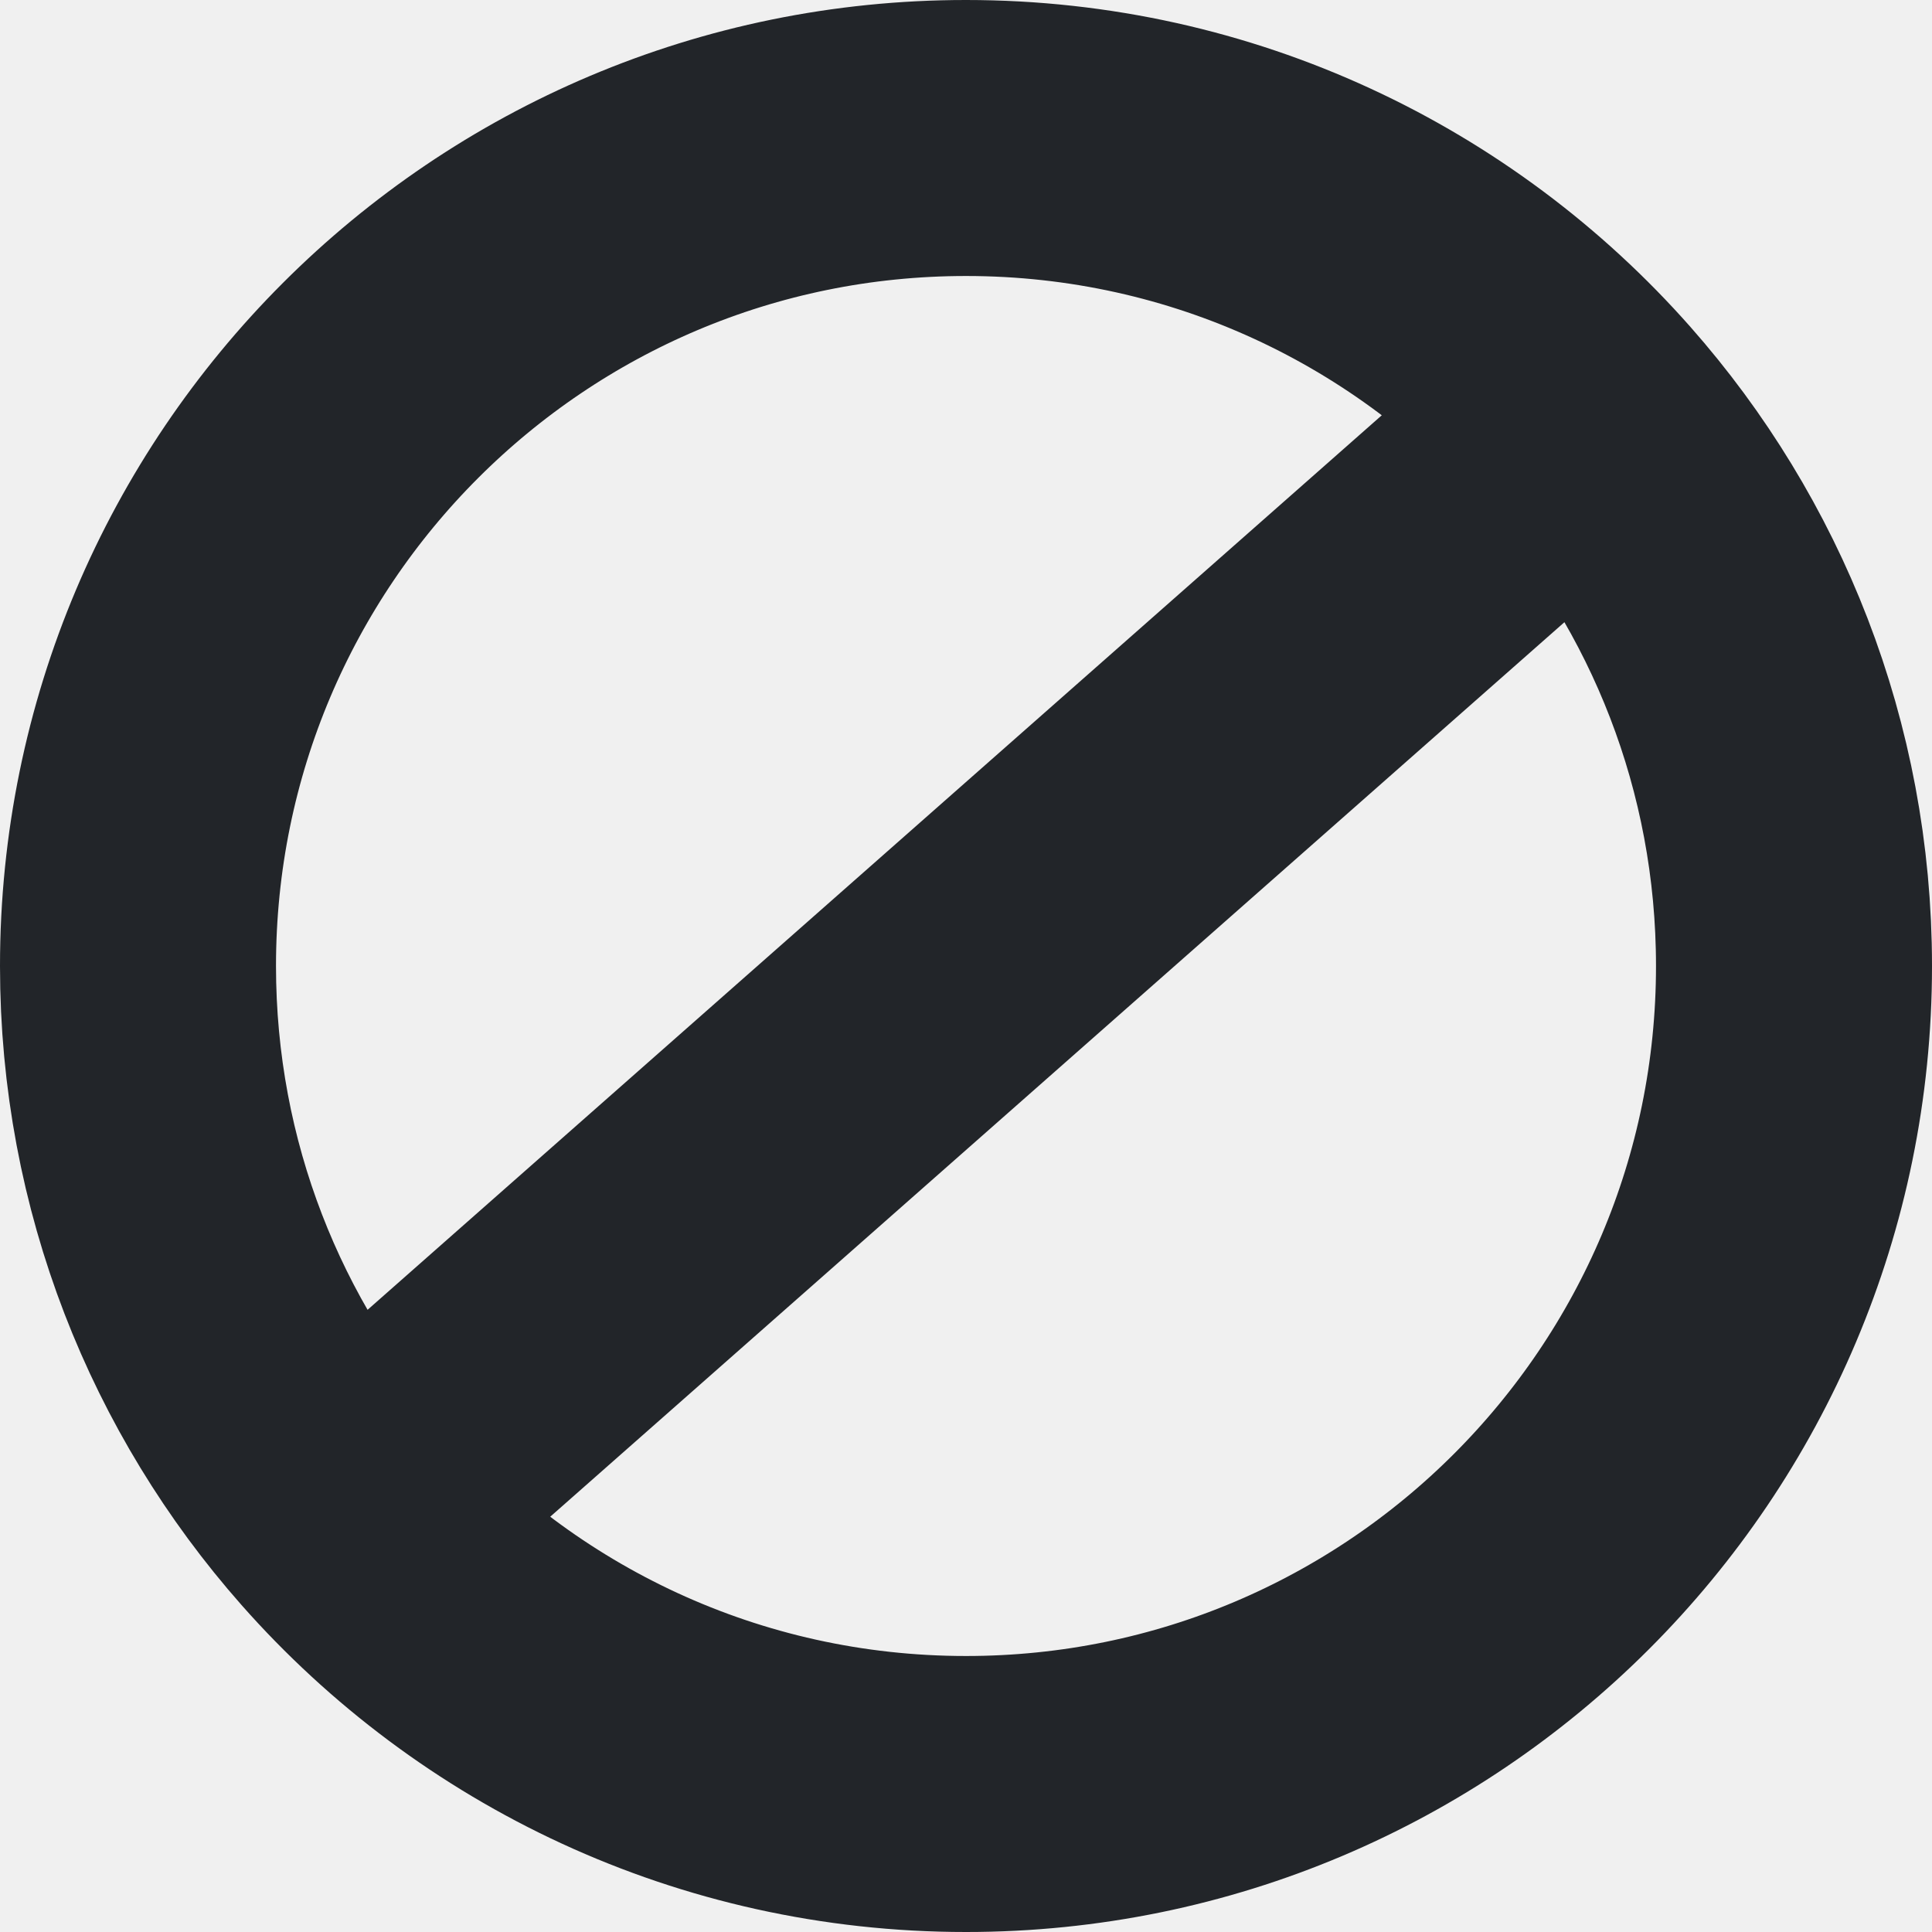
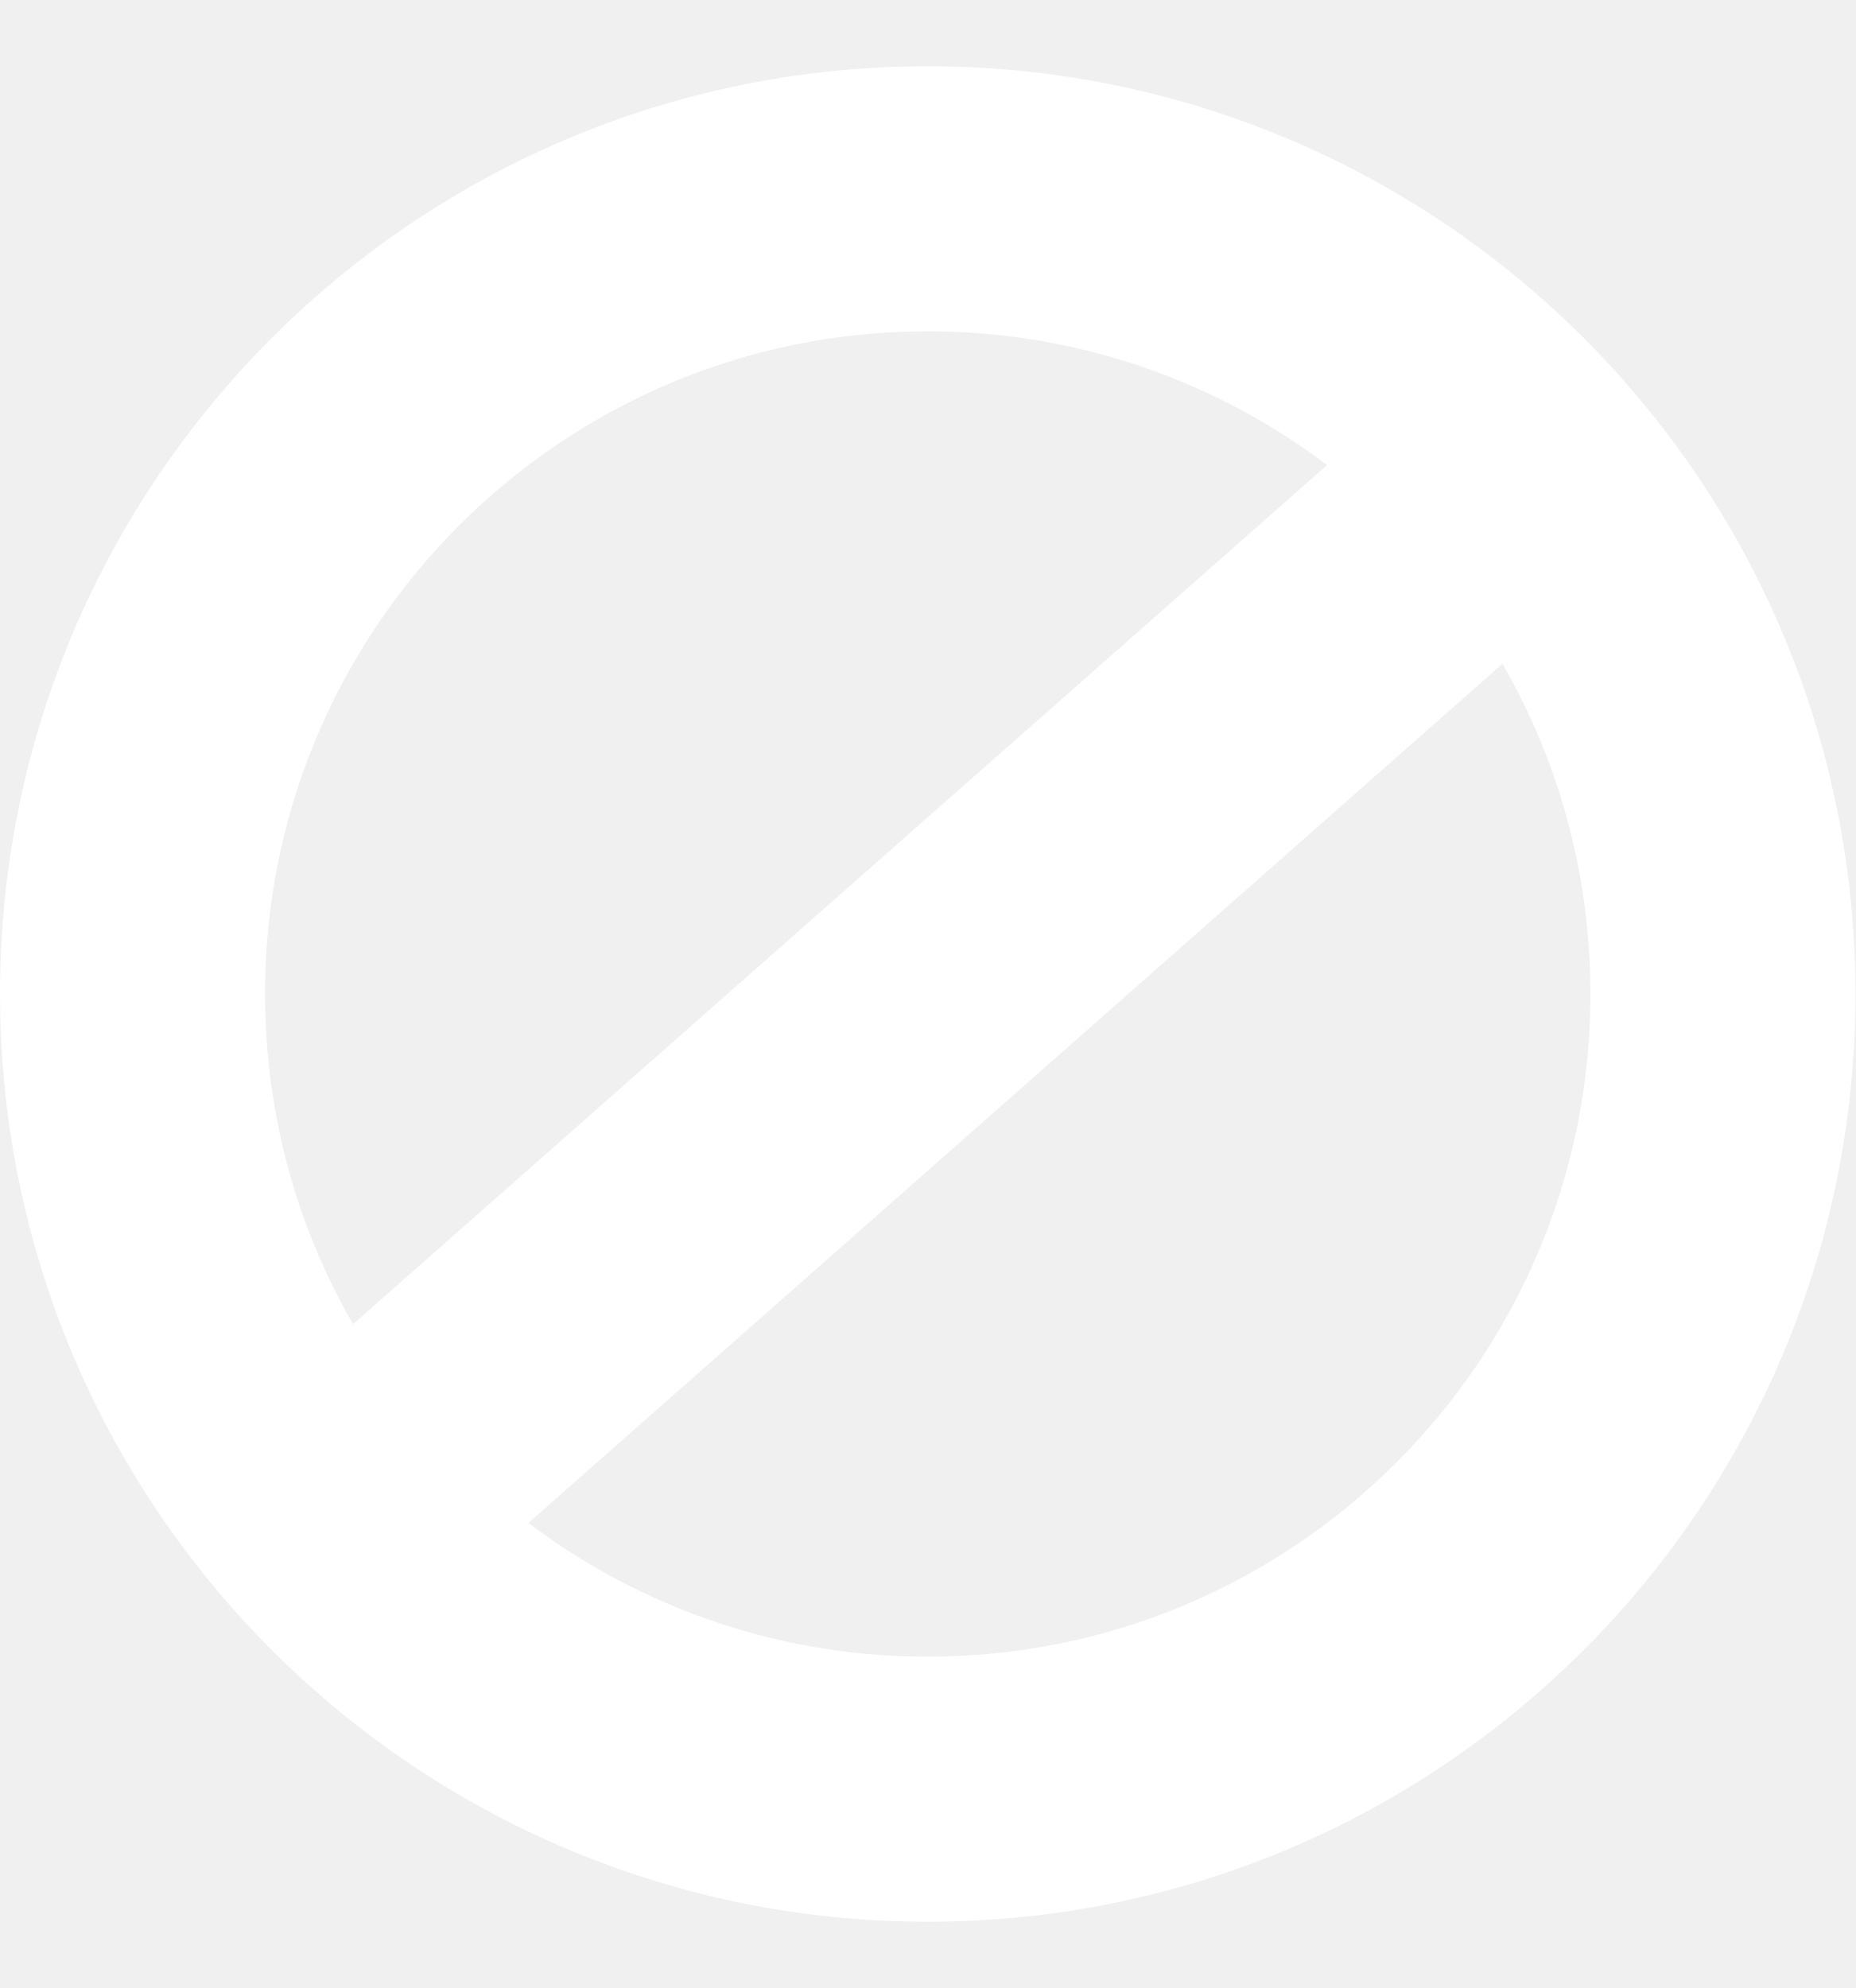
- <svg xmlns="http://www.w3.org/2000/svg" width="14" height="14" viewBox="0 0 14 14" fill="none">
-   <path d="M11.5 3.031C10.401 1.786 8.792 1 7 1C3.686 1 1 3.686 1 7C1 8.522 1.566 9.911 2.5 10.969M11.5 3.031C12.434 4.089 13 5.478 13 7C13 10.314 10.314 13 7 13C5.208 13 3.599 12.214 2.5 10.969M11.5 3.031L2.5 10.969" stroke="#222529" stroke-width="2" />
+ <svg xmlns="http://www.w3.org/2000/svg" width="14" height="15" viewBox="0 0 14 15" fill="none">
+   <path d="M11.5 3.531C10.401 2.286 8.792 1.5 7 1.5C3.686 1.5 1 4.186 1 7.5C1 9.022 1.566 10.411 2.5 11.469M11.5 3.531C12.434 4.589 13 5.978 13 7.5C13 10.814 10.314 13.5 7 13.5C5.208 13.5 3.599 12.714 2.5 11.469M11.5 3.531L2.5 11.469" stroke="white" stroke-width="2" />
</svg>
